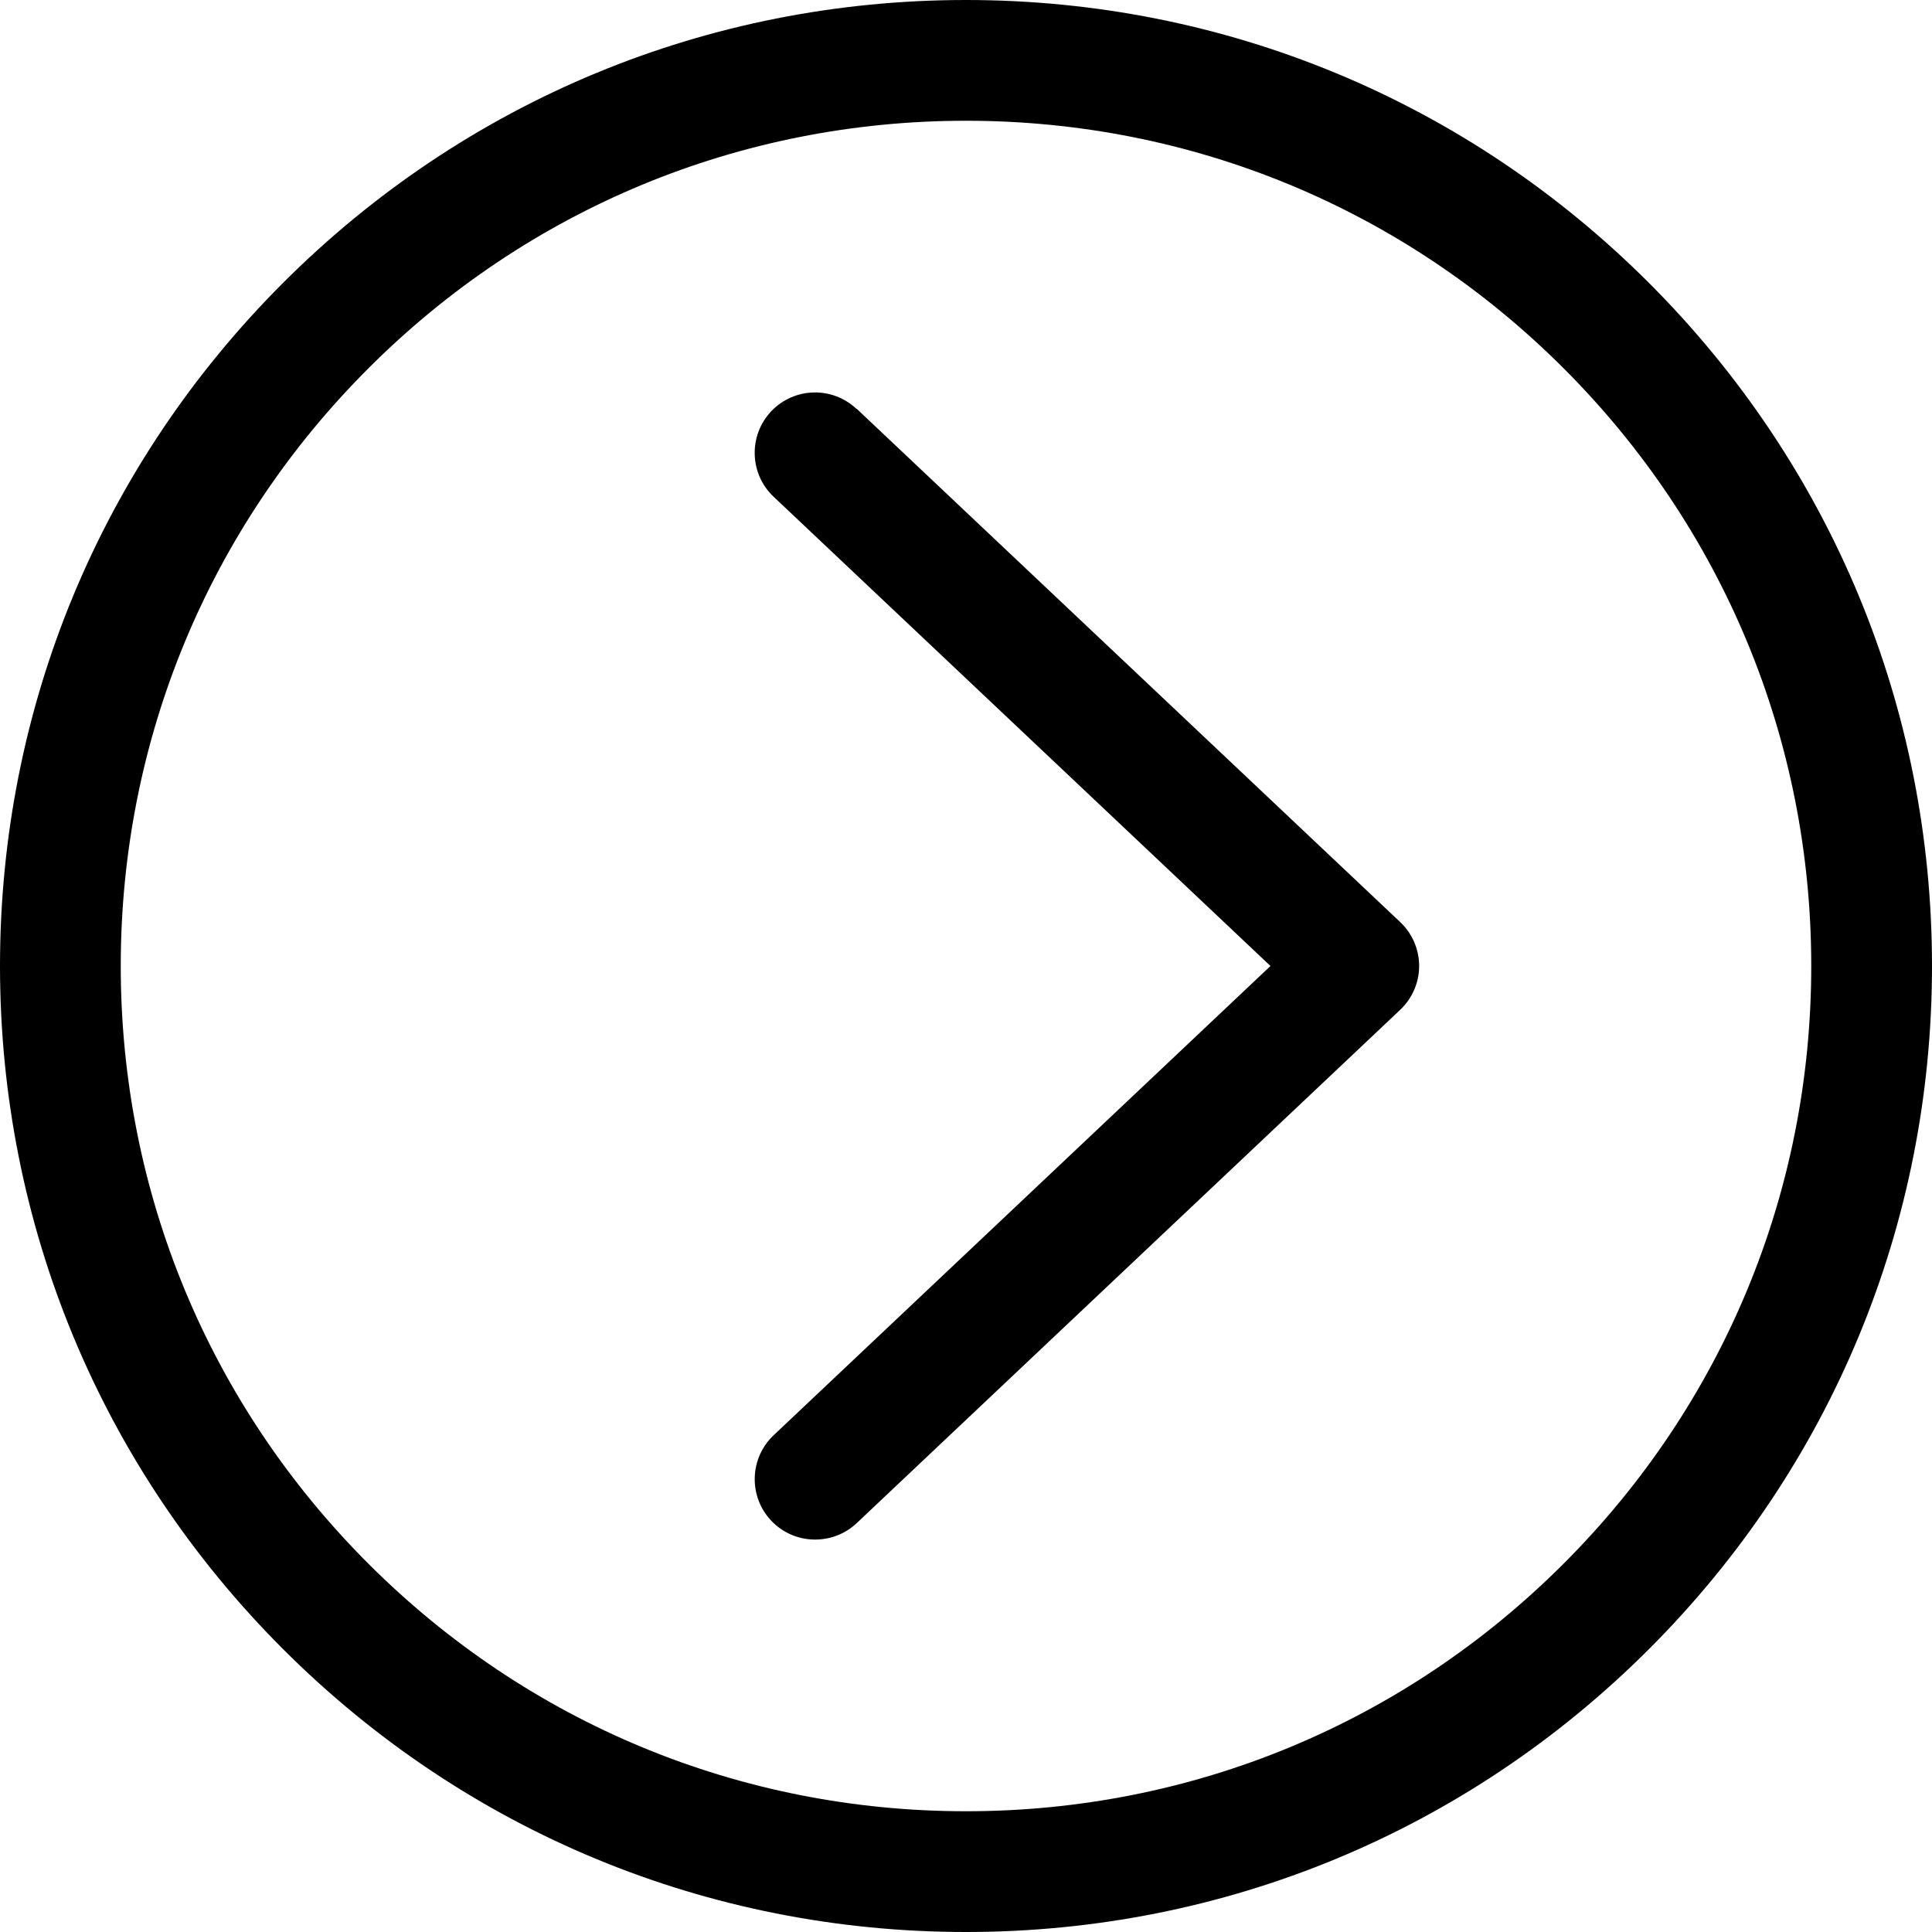
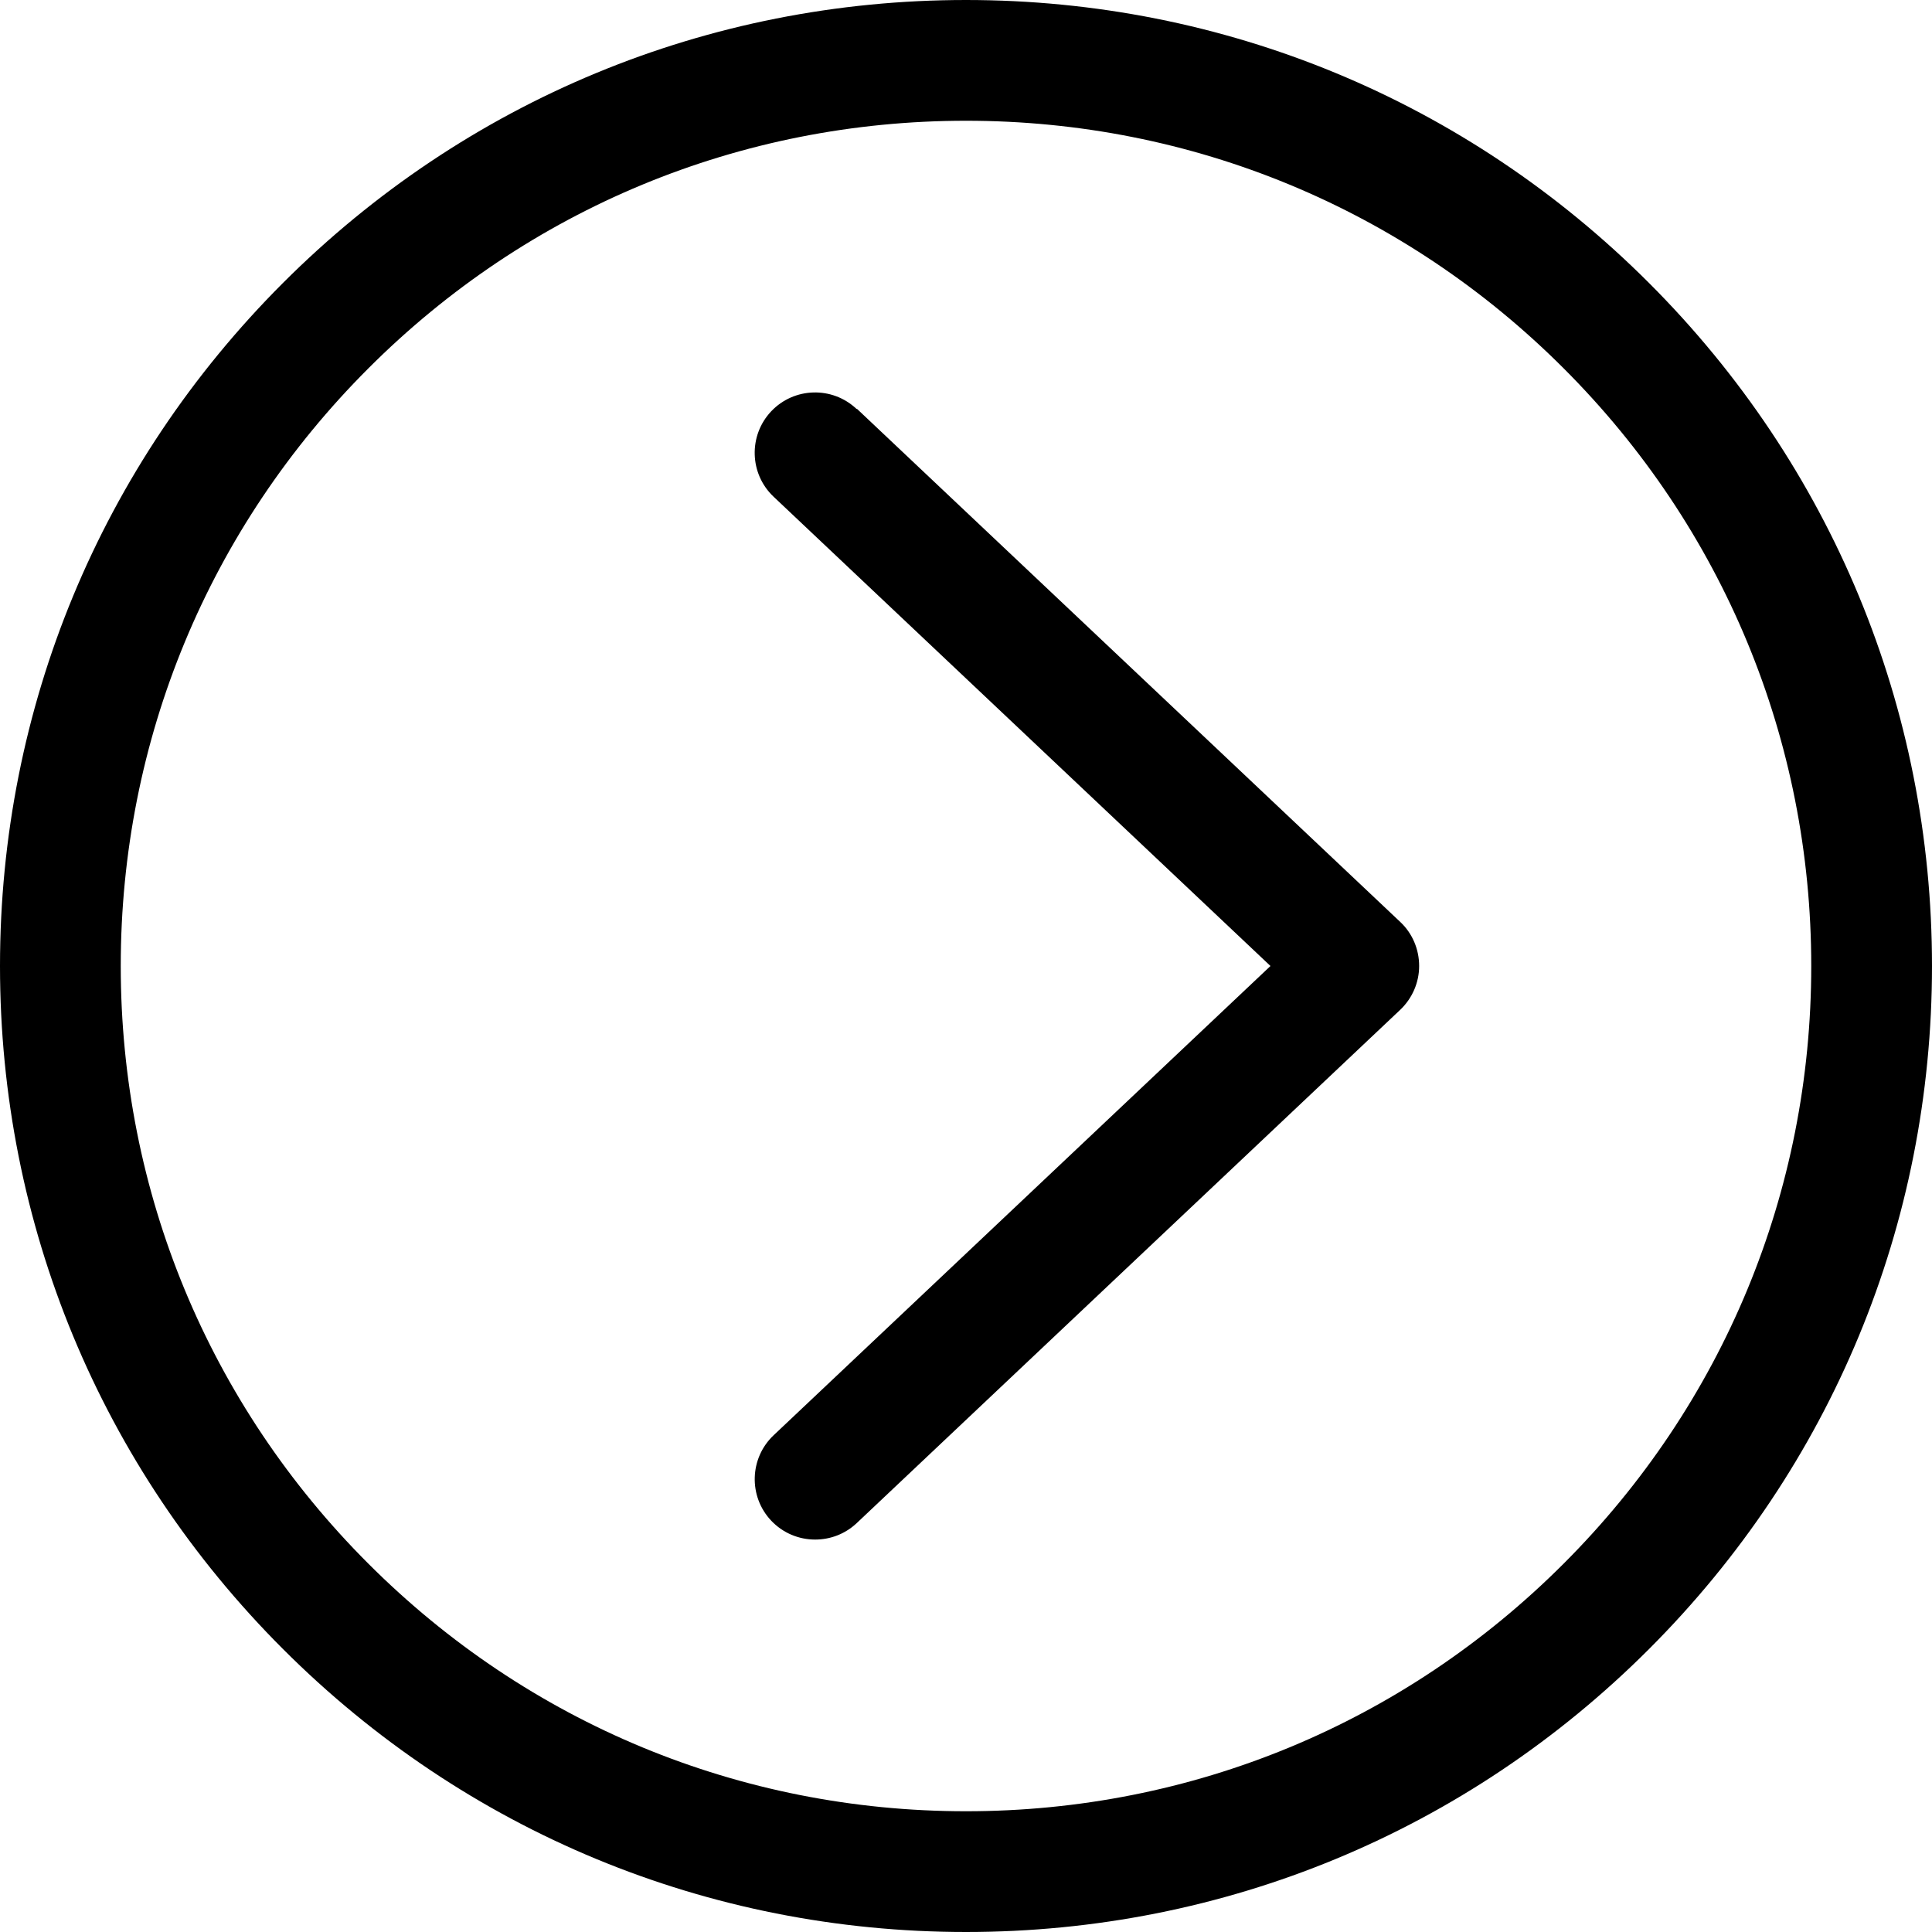
<svg xmlns="http://www.w3.org/2000/svg" width="64" height="64" viewBox="0 0 64 64">
-   <path d="M28.373 13.546c-.803-.758-2.068-.722-2.827.08-.758.804-.722 2.07.08 2.828L42.086 32l-16.46 15.546c-.8.758-.837 2.024-.08 2.827.394.417.924.627 1.455.627.5 0 .99-.18 1.38-.546l18-17c.4-.378.63-.904.63-1.454s-.227-1.076-.627-1.454l-18-17zM32 0C23.453 0 15.417 3.33 9.374 9.373 3.33 15.417 0 23.453 0 32s3.33 16.583 9.374 22.626C15.417 60.67 23.454 64 32 64s16.583-3.33 22.626-9.373C60.67 48.583 64 40.547 64 32s-3.33-16.583-9.374-22.626C48.583 3.33 40.546 0 32 0zm19.797 51.798C46.51 57.088 39.48 60 32 60s-14.51-2.913-19.798-8.202C6.912 46.51 4 39.478 4 32s2.913-14.51 8.203-19.798C17.49 6.912 24.52 4 32 4s14.51 2.913 19.798 8.202C57.088 17.49 60 24.522 60 32s-2.913 14.51-8.203 19.798z" />
+   <path d="M28.373 13.546c-.803-.758-2.068-.722-2.827.08-.758.804-.722 2.07.08 2.828L42.086 32l-16.46 15.546c-.8.758-.837 2.024-.08 2.827.394.417.924.627 1.455.627.5 0 .99-.18 1.38-.546l18-17c.4-.378.63-.904.63-1.454s-.22-1.076-.62-1.454l-18-17zM32 0C23.453 0 15.417 3.33 9.374 9.373 3.33 15.417 0 23.453 0 32s3.33 16.583 9.374 22.626C15.417 60.67 23.454 64 32 64s16.583-3.33 22.626-9.373C60.67 48.583 64 40.547 64 32s-3.33-16.583-9.374-22.626C48.583 3.33 40.546 0 32 0zm19.797 51.798C46.51 57.088 39.48 60 32 60s-14.51-2.913-19.798-8.202C6.912 46.51 4 39.478 4 32s2.913-14.51 8.203-19.798C17.49 6.912 24.52 4 32 4s14.51 2.913 19.798 8.202C57.088 17.49 60 24.522 60 32s-2.913 14.51-8.203 19.798z" />
</svg>
